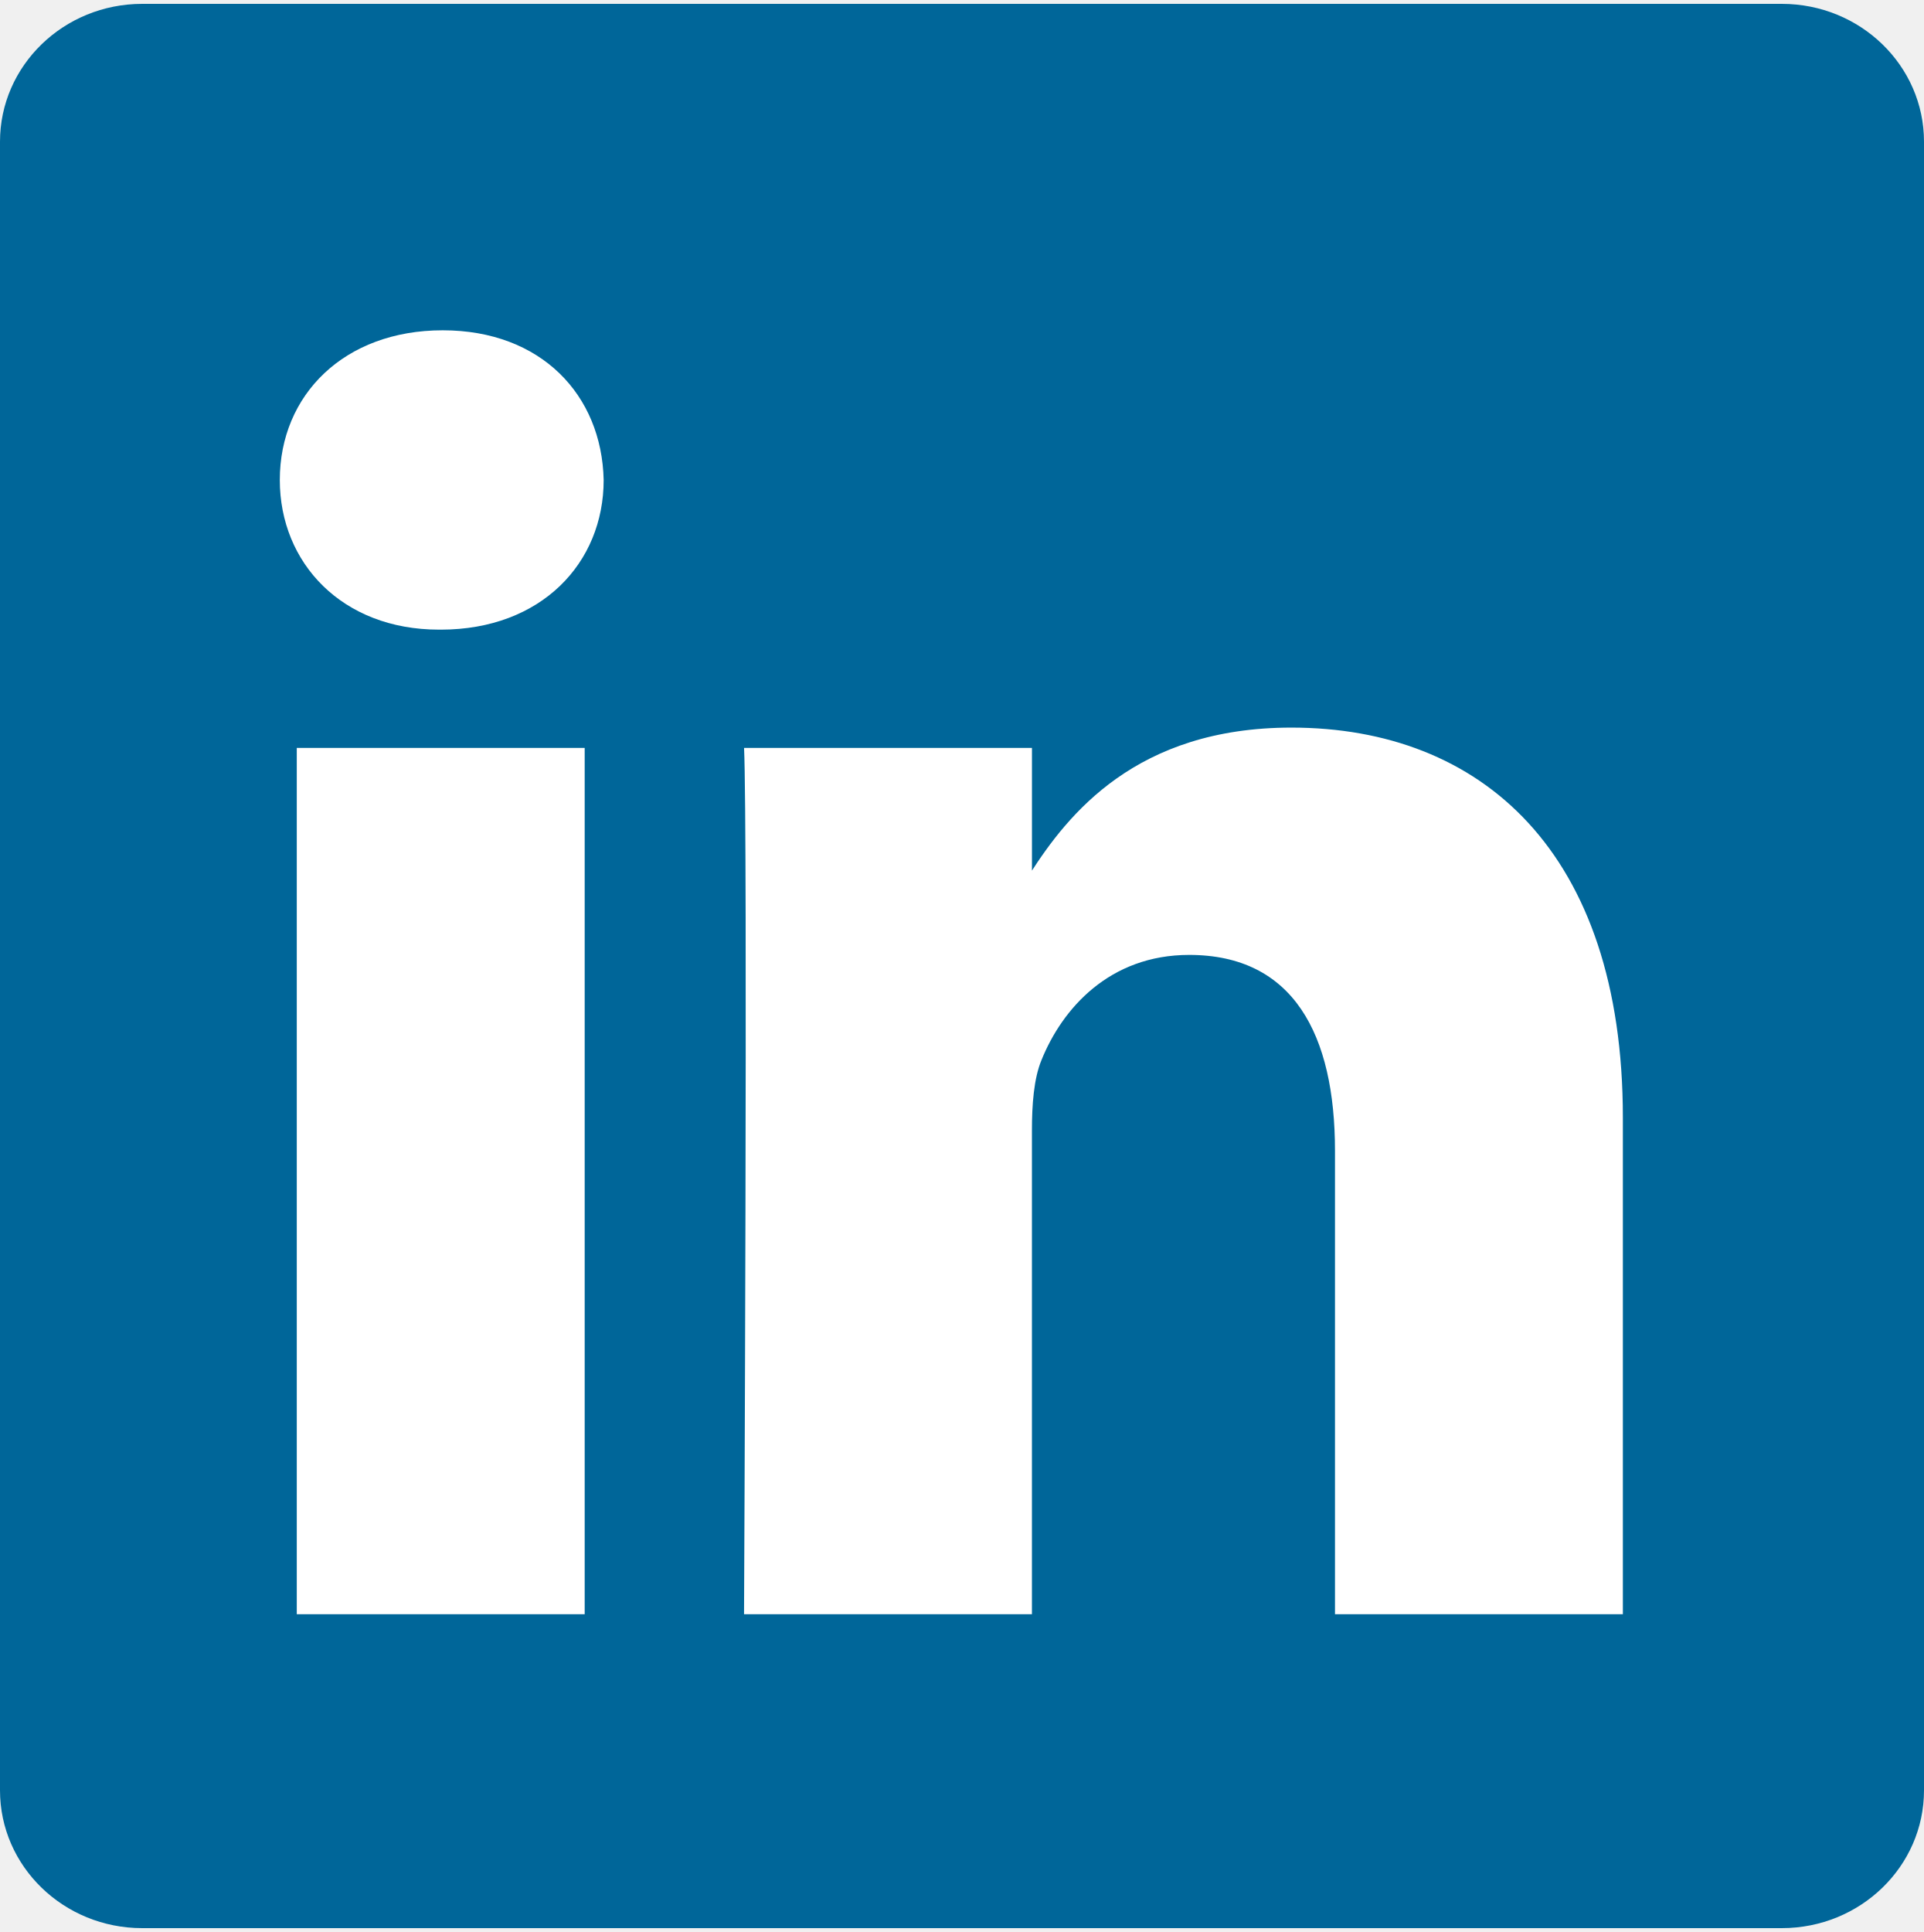
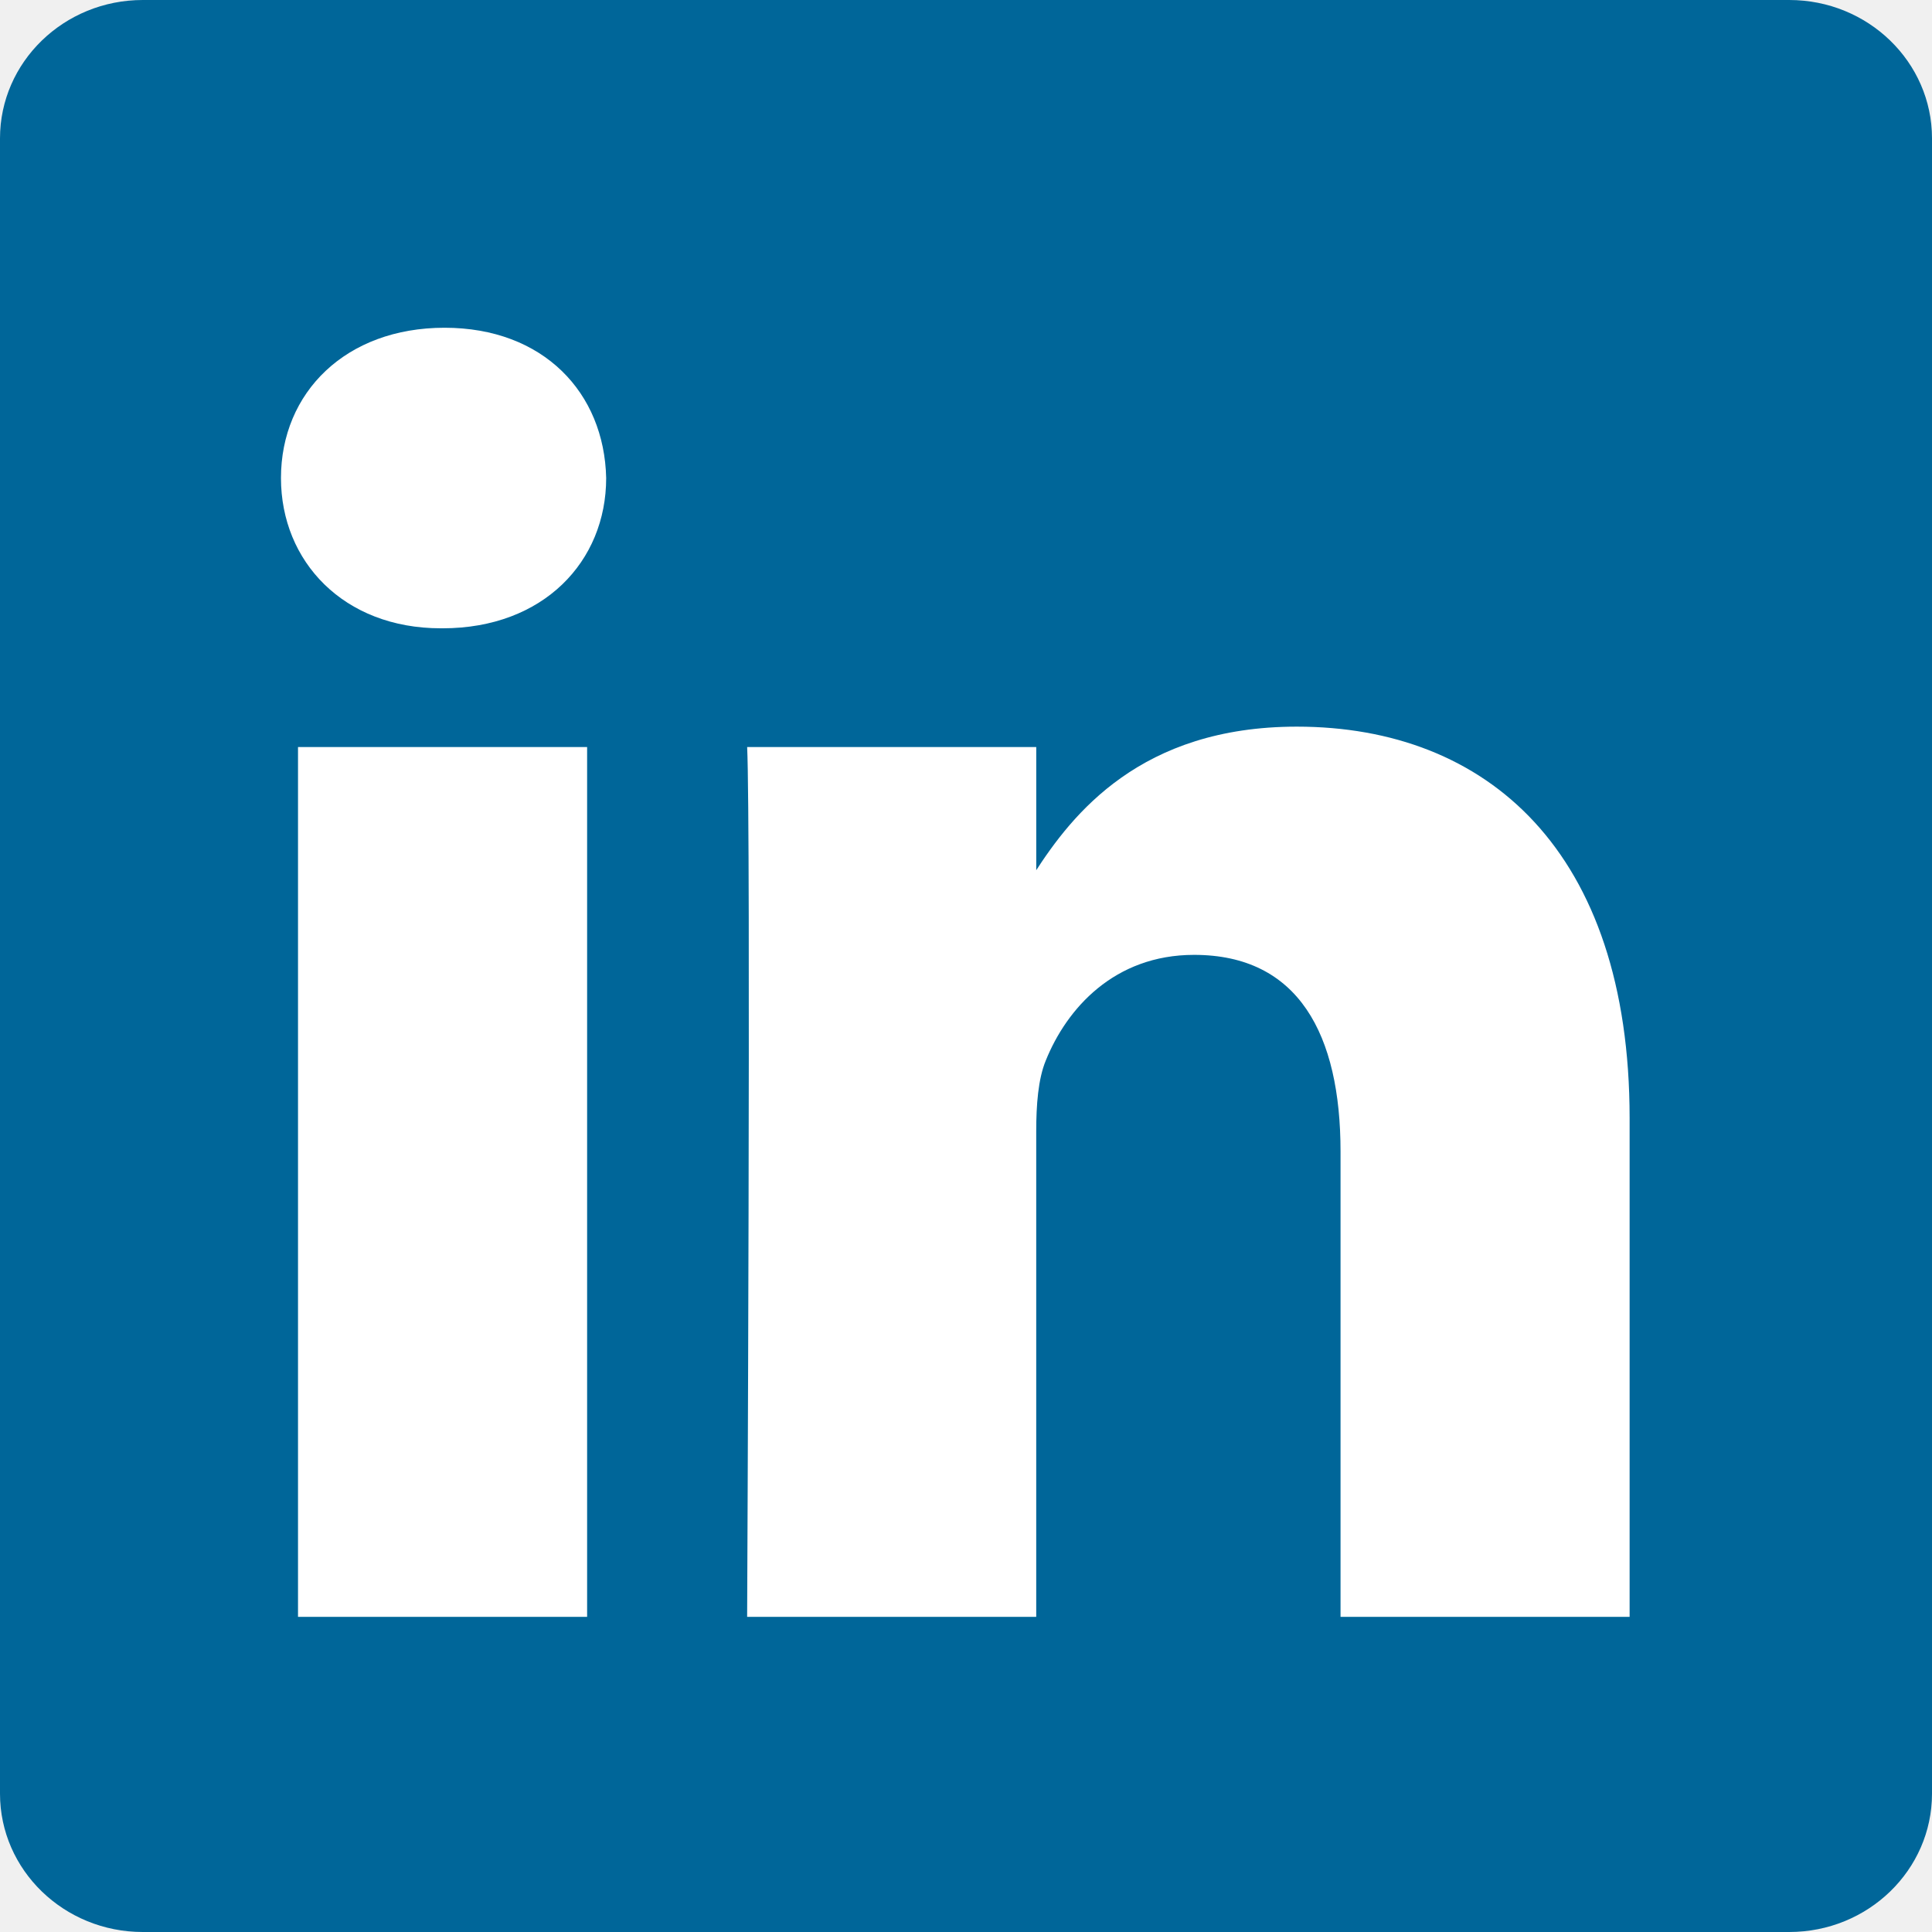
- <svg xmlns="http://www.w3.org/2000/svg" height="2500" width="2490" viewBox="0 0 256 256">
-   <g fill="none">
-     <path d="M0 18.338C0 8.216 8.474 0 18.92 0h218.16C247.53 0 256 8.216 256 18.338v219.327C256 247.79 247.53 256 237.08 256H18.92C8.475 256 0 247.791 0 237.668V18.335z" fill="#069" />
-     <path d="M77.796 214.238V98.986H39.488v115.252H77.8zM58.65 83.253c13.356 0 21.671-8.85 21.671-19.91-.25-11.312-8.315-19.915-21.417-19.915-13.111 0-21.674 8.603-21.674 19.914 0 11.06 8.312 19.91 21.169 19.91h.248zM99 214.238h38.305v-64.355c0-3.44.25-6.889 1.262-9.346 2.768-6.885 9.071-14.012 19.656-14.012 13.858 0 19.405 10.568 19.405 26.063v61.65h38.304v-66.082c0-35.399-18.896-51.872-44.099-51.872-20.663 0-29.738 11.549-34.78 19.415h.255V98.99H99.002c.5 10.812-.003 115.252-.003 115.252z" fill="#fff" />
+ <svg xmlns="http://www.w3.org/2000/svg" id="svg8" version="1.1" viewBox="0 0 27.759 27.648" width="270" height="270">
+   <defs id="defs12" />
+   <g transform="matrix(0.1084337,0,0,0.1084337,0,-0.055518)" id="g6" fill="none">
+     <path id="path2" fill="#006699" d="M 0,18.338 C 0,8.216 8.474,0 18.92,0 H 237.08 C 247.53,0 256,8.216 256,18.338 V 237.665 C 256,247.79 247.53,256 237.08,256 H 18.92 C 8.475,256 0,247.791 0,237.668 V 18.335 Z" />
+     <path id="path4" fill="#ffffff" d="M 77.796,214.238 V 98.986 H 39.488 V 214.238 H 77.8 Z M 58.65,83.253 c 13.356,0 21.671,-8.85 21.671,-19.91 -0.25,-11.312 -8.315,-19.915 -21.417,-19.915 -13.111,0 -21.674,8.603 -21.674,19.914 0,11.06 8.312,19.91 21.169,19.91 h 0.248 z M 99,214.238 h 38.305 v -64.355 c 0,-3.44 0.25,-6.889 1.262,-9.346 2.768,-6.885 9.071,-14.012 19.656,-14.012 13.858,0 19.405,10.568 19.405,26.063 v 61.65 h 38.304 v -66.082 c 0,-35.399 -18.896,-51.872 -44.099,-51.872 -20.663,0 -29.738,11.549 -34.78,19.415 h 0.255 V 98.99 H 99.002 c 0.5,10.812 -0.003,115.252 -0.003,115.252 z" />
  </g>
</svg>
